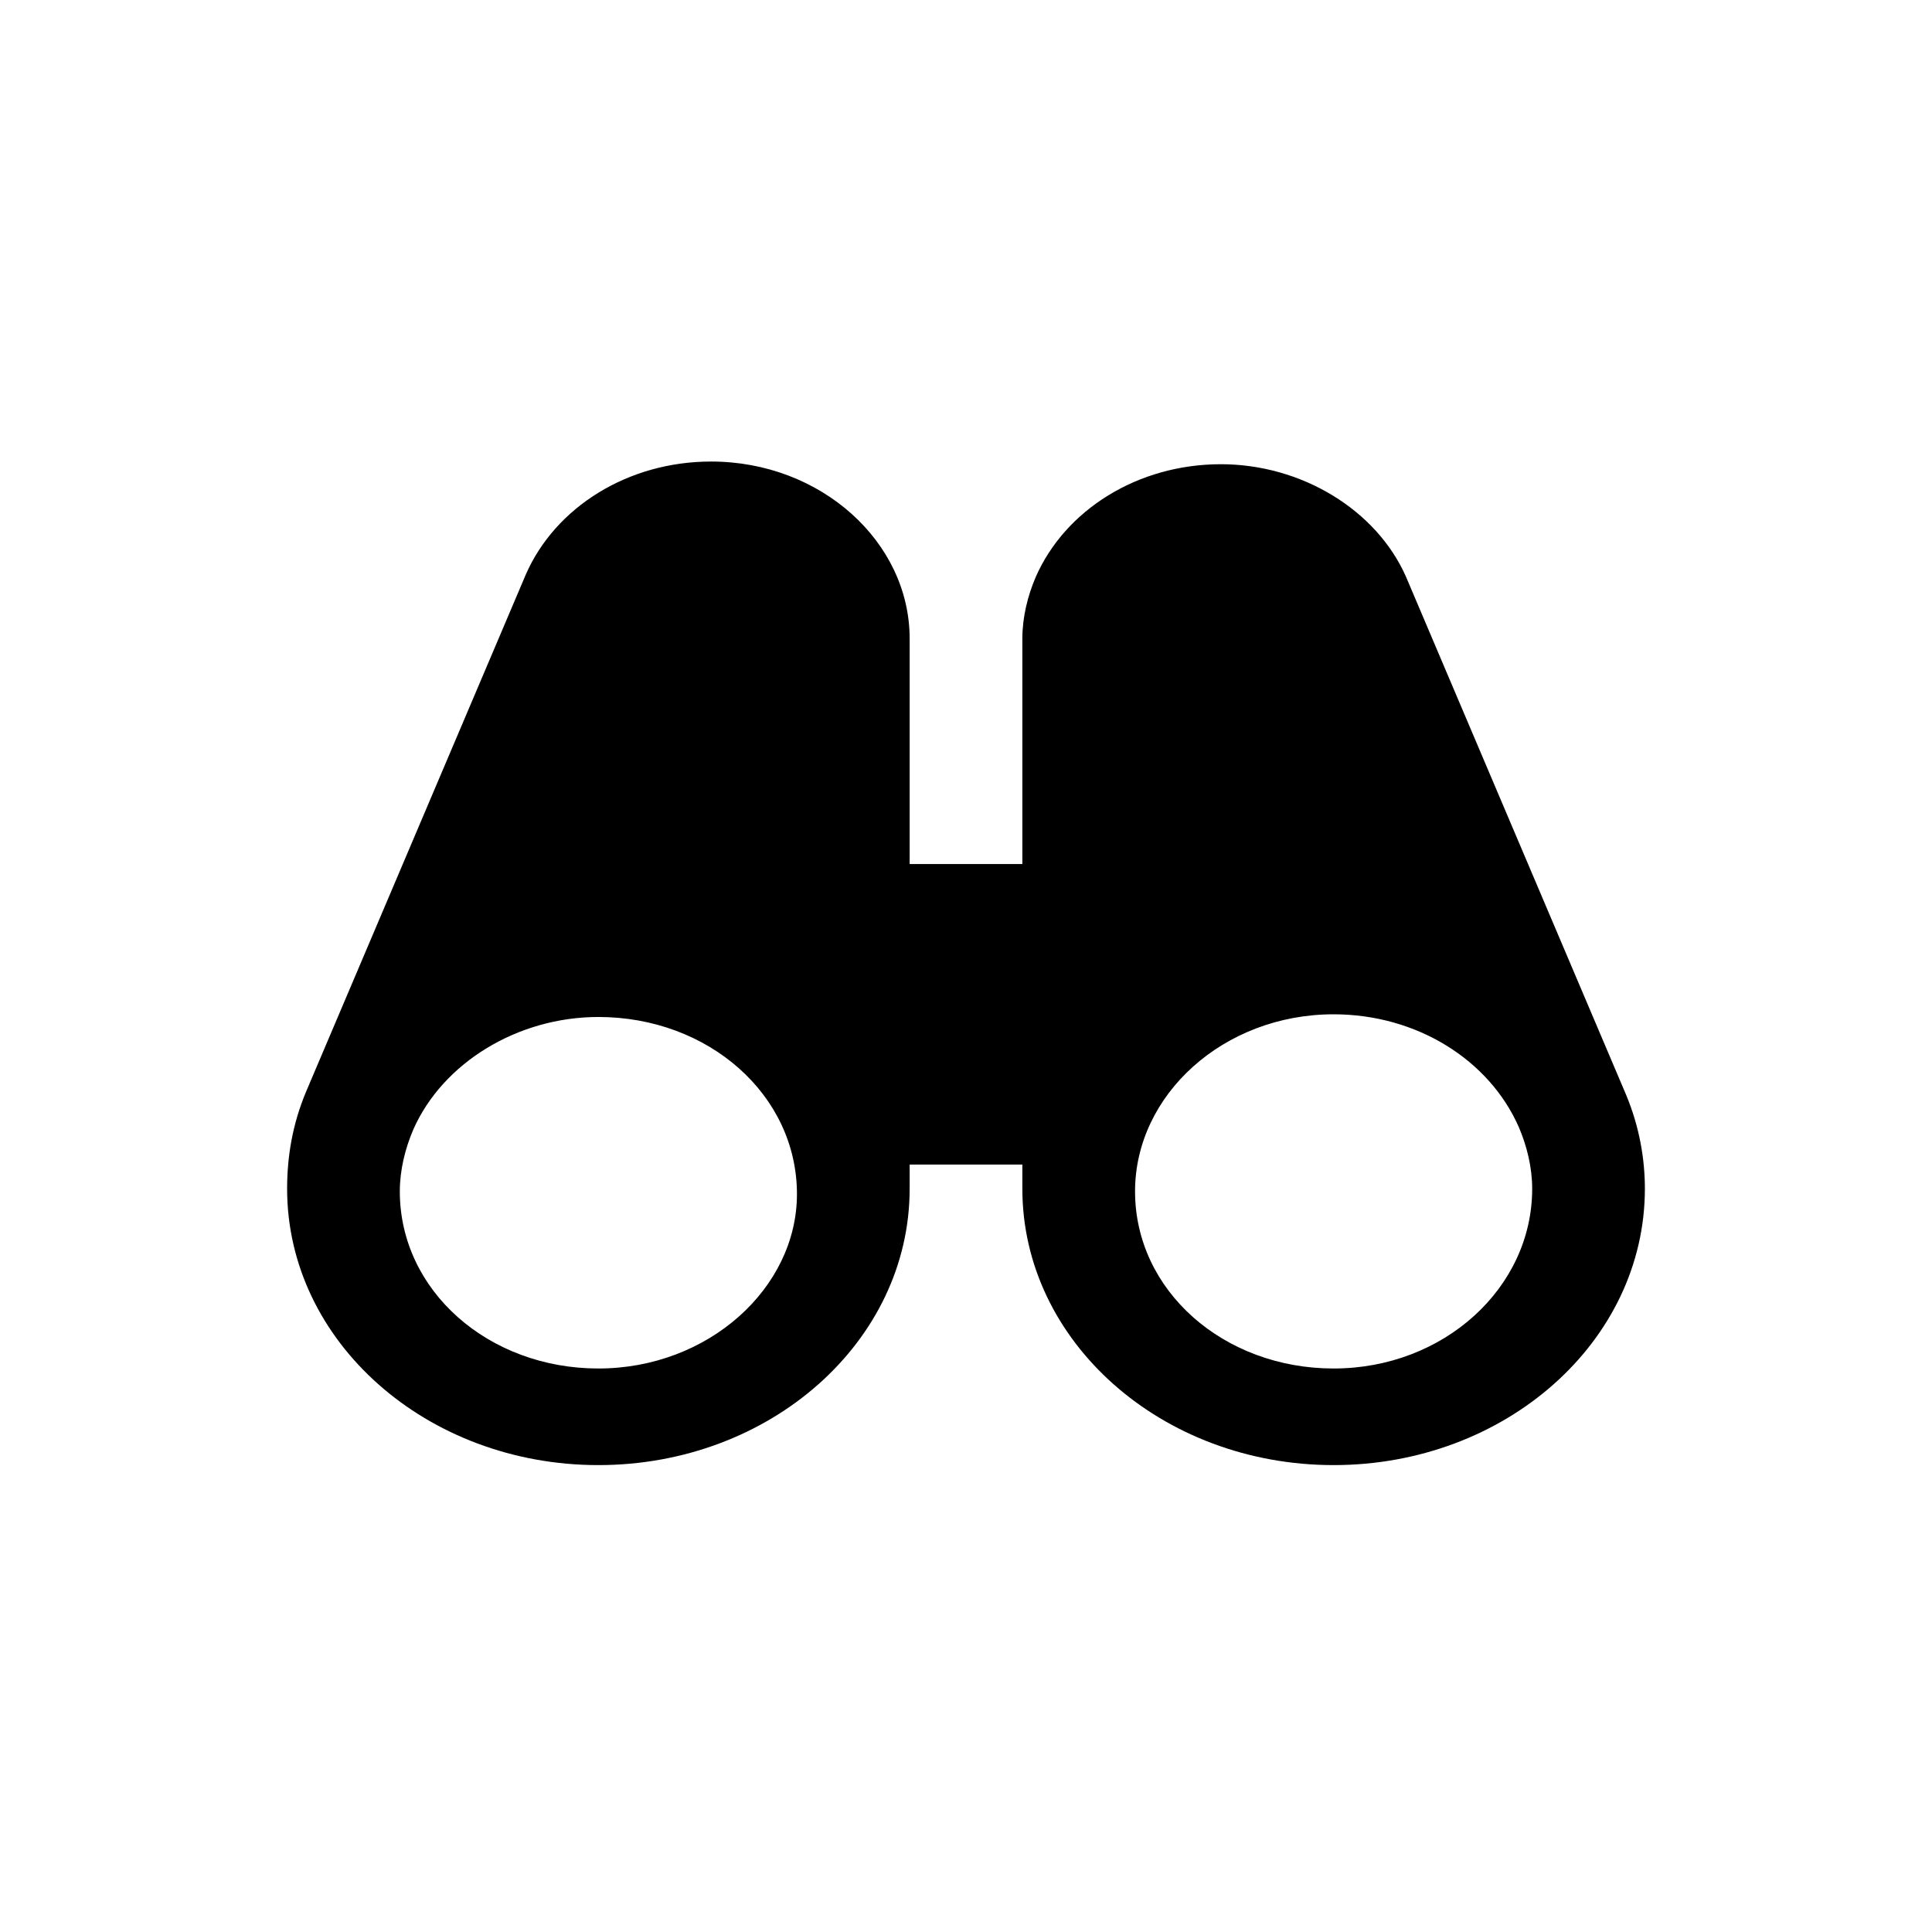
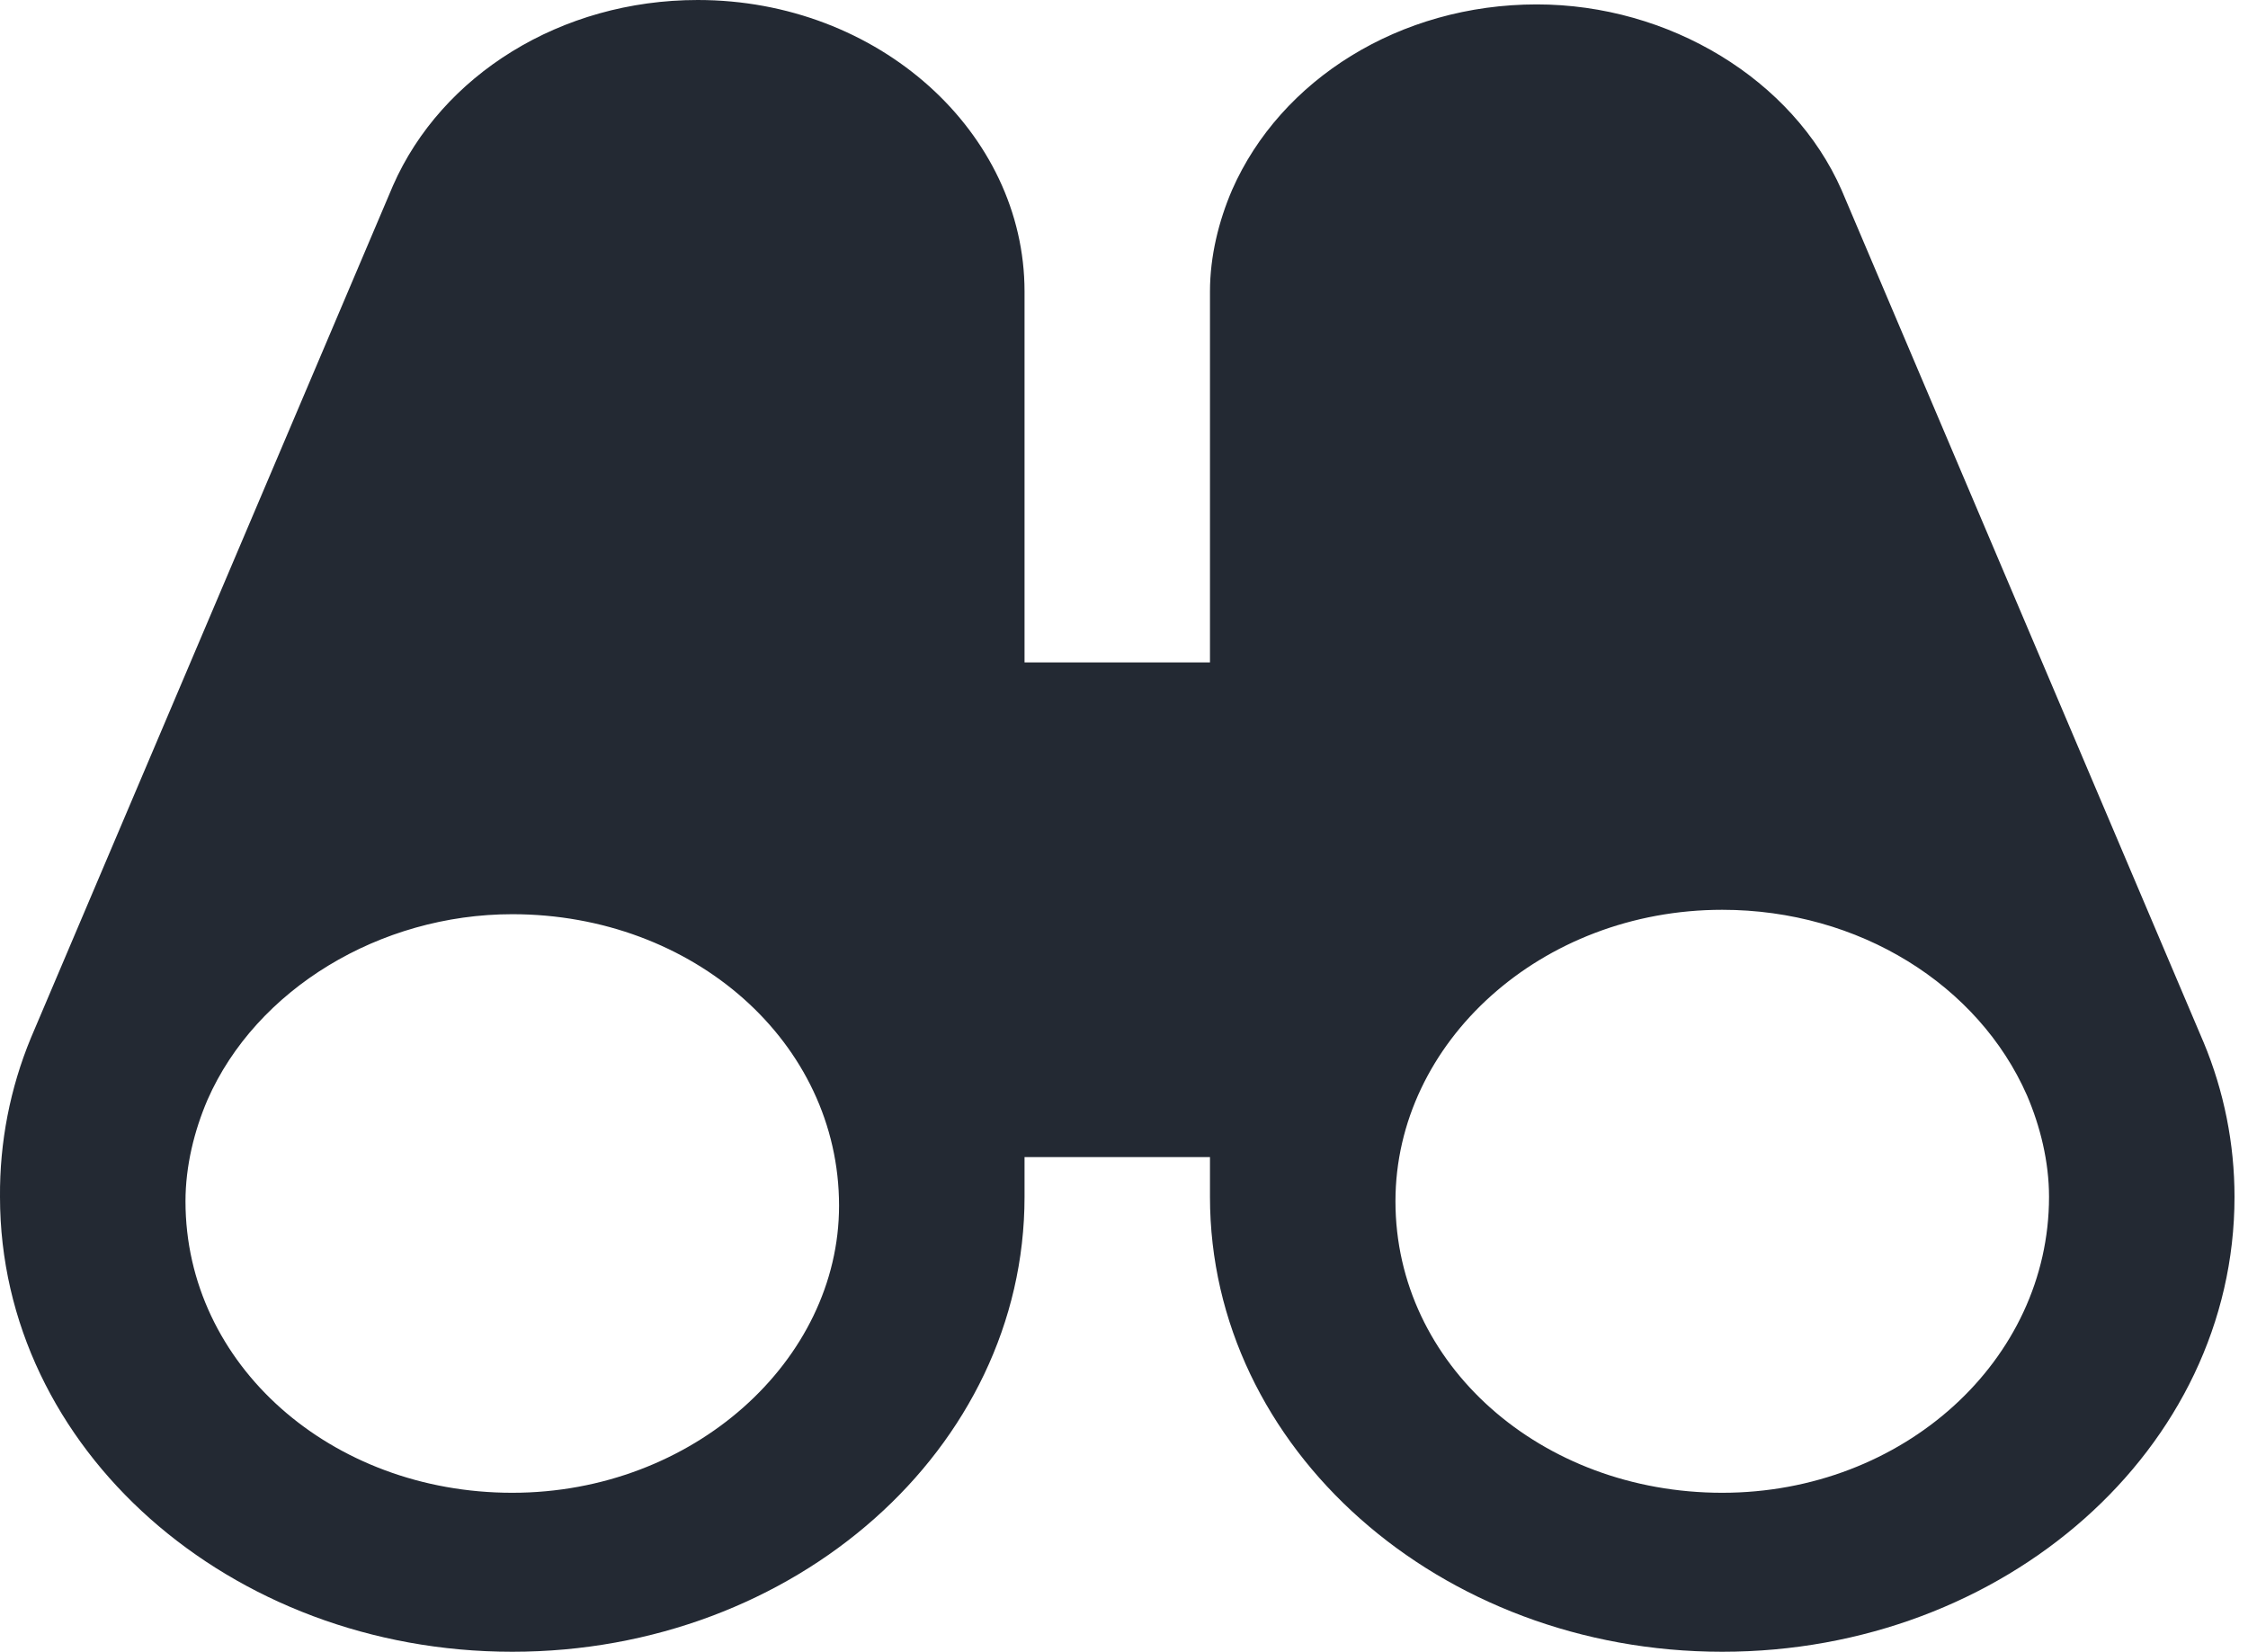
- <svg xmlns="http://www.w3.org/2000/svg" viewBox="0 0 72 72">
-   <path d="M49.7 51c-4.1 0-7.4-2.9-7.4-6.6 0-3.6 3.3-6.6 7.4-6.6 3.1 0 5.8 1.7 6.9 4.2.3.7.5 1.5.5 2.3 0 3.7-3.3 6.7-7.4 6.7m-27.4 0c-4.1 0-7.4-2.9-7.4-6.6 0-.8.2-1.6.5-2.3 1.1-2.5 3.9-4.2 6.9-4.2 4.1 0 7.4 2.9 7.4 6.6 0 3.5-3.3 6.5-7.4 6.5m38.3-10.2-8.2-19.3c-1.1-2.5-3.9-4.2-6.9-4.2-3.1 0-5.8 1.7-6.9 4.2-.3.7-.5 1.5-.5 2.3v8.4h-4.2v-8.4c0-3.6-3.3-6.6-7.4-6.6-3.1 0-5.8 1.7-6.9 4.2l-8.2 19.3c-.5 1.2-.7 2.4-.7 3.6 0 5.7 5.2 10.3 11.6 10.3 6.4 0 11.6-4.6 11.6-10.3v-.9h4.2v.9c0 5.7 5.2 10.3 11.6 10.3 6.4 0 11.6-4.6 11.6-10.3 0-1.1-.2-2.3-.7-3.5" />
+ <svg xmlns="http://www.w3.org/2000/svg" width="49" height="36" fill="none">
+   <path d="M37.54 32.535c-3.946 0-7.123-2.792-7.123-6.353 0-3.465 3.177-6.353 7.123-6.353 2.984 0 5.583 1.636 6.642 4.043.289.674.481 1.444.481 2.214 0 3.561-3.176 6.449-7.123 6.449Zm-26.374 0c-3.947 0-7.123-2.792-7.123-6.353 0-.77.192-1.54.481-2.214 1.059-2.407 3.754-4.043 6.642-4.043 3.946 0 7.123 2.792 7.123 6.353 0 3.37-3.177 6.257-7.123 6.257Zm36.866-9.818L40.14 4.139C39.08 1.733 36.385.096 33.497.096c-2.984 0-5.583 1.637-6.641 4.043-.29.674-.482 1.444-.482 2.214v8.085h-4.042V6.353C22.332 2.888 19.155 0 15.209 0c-2.984 0-5.583 1.636-6.642 4.043L.674 22.62A8.878 8.878 0 0 0 0 26.086C0 31.572 5.005 36 11.166 36c6.16 0 11.166-4.428 11.166-9.914v-.867h4.042v.867C26.374 31.572 31.38 36 37.54 36s11.166-4.428 11.166-9.914a8.755 8.755 0 0 0-.674-3.37Z" fill="#232933" />
</svg>
